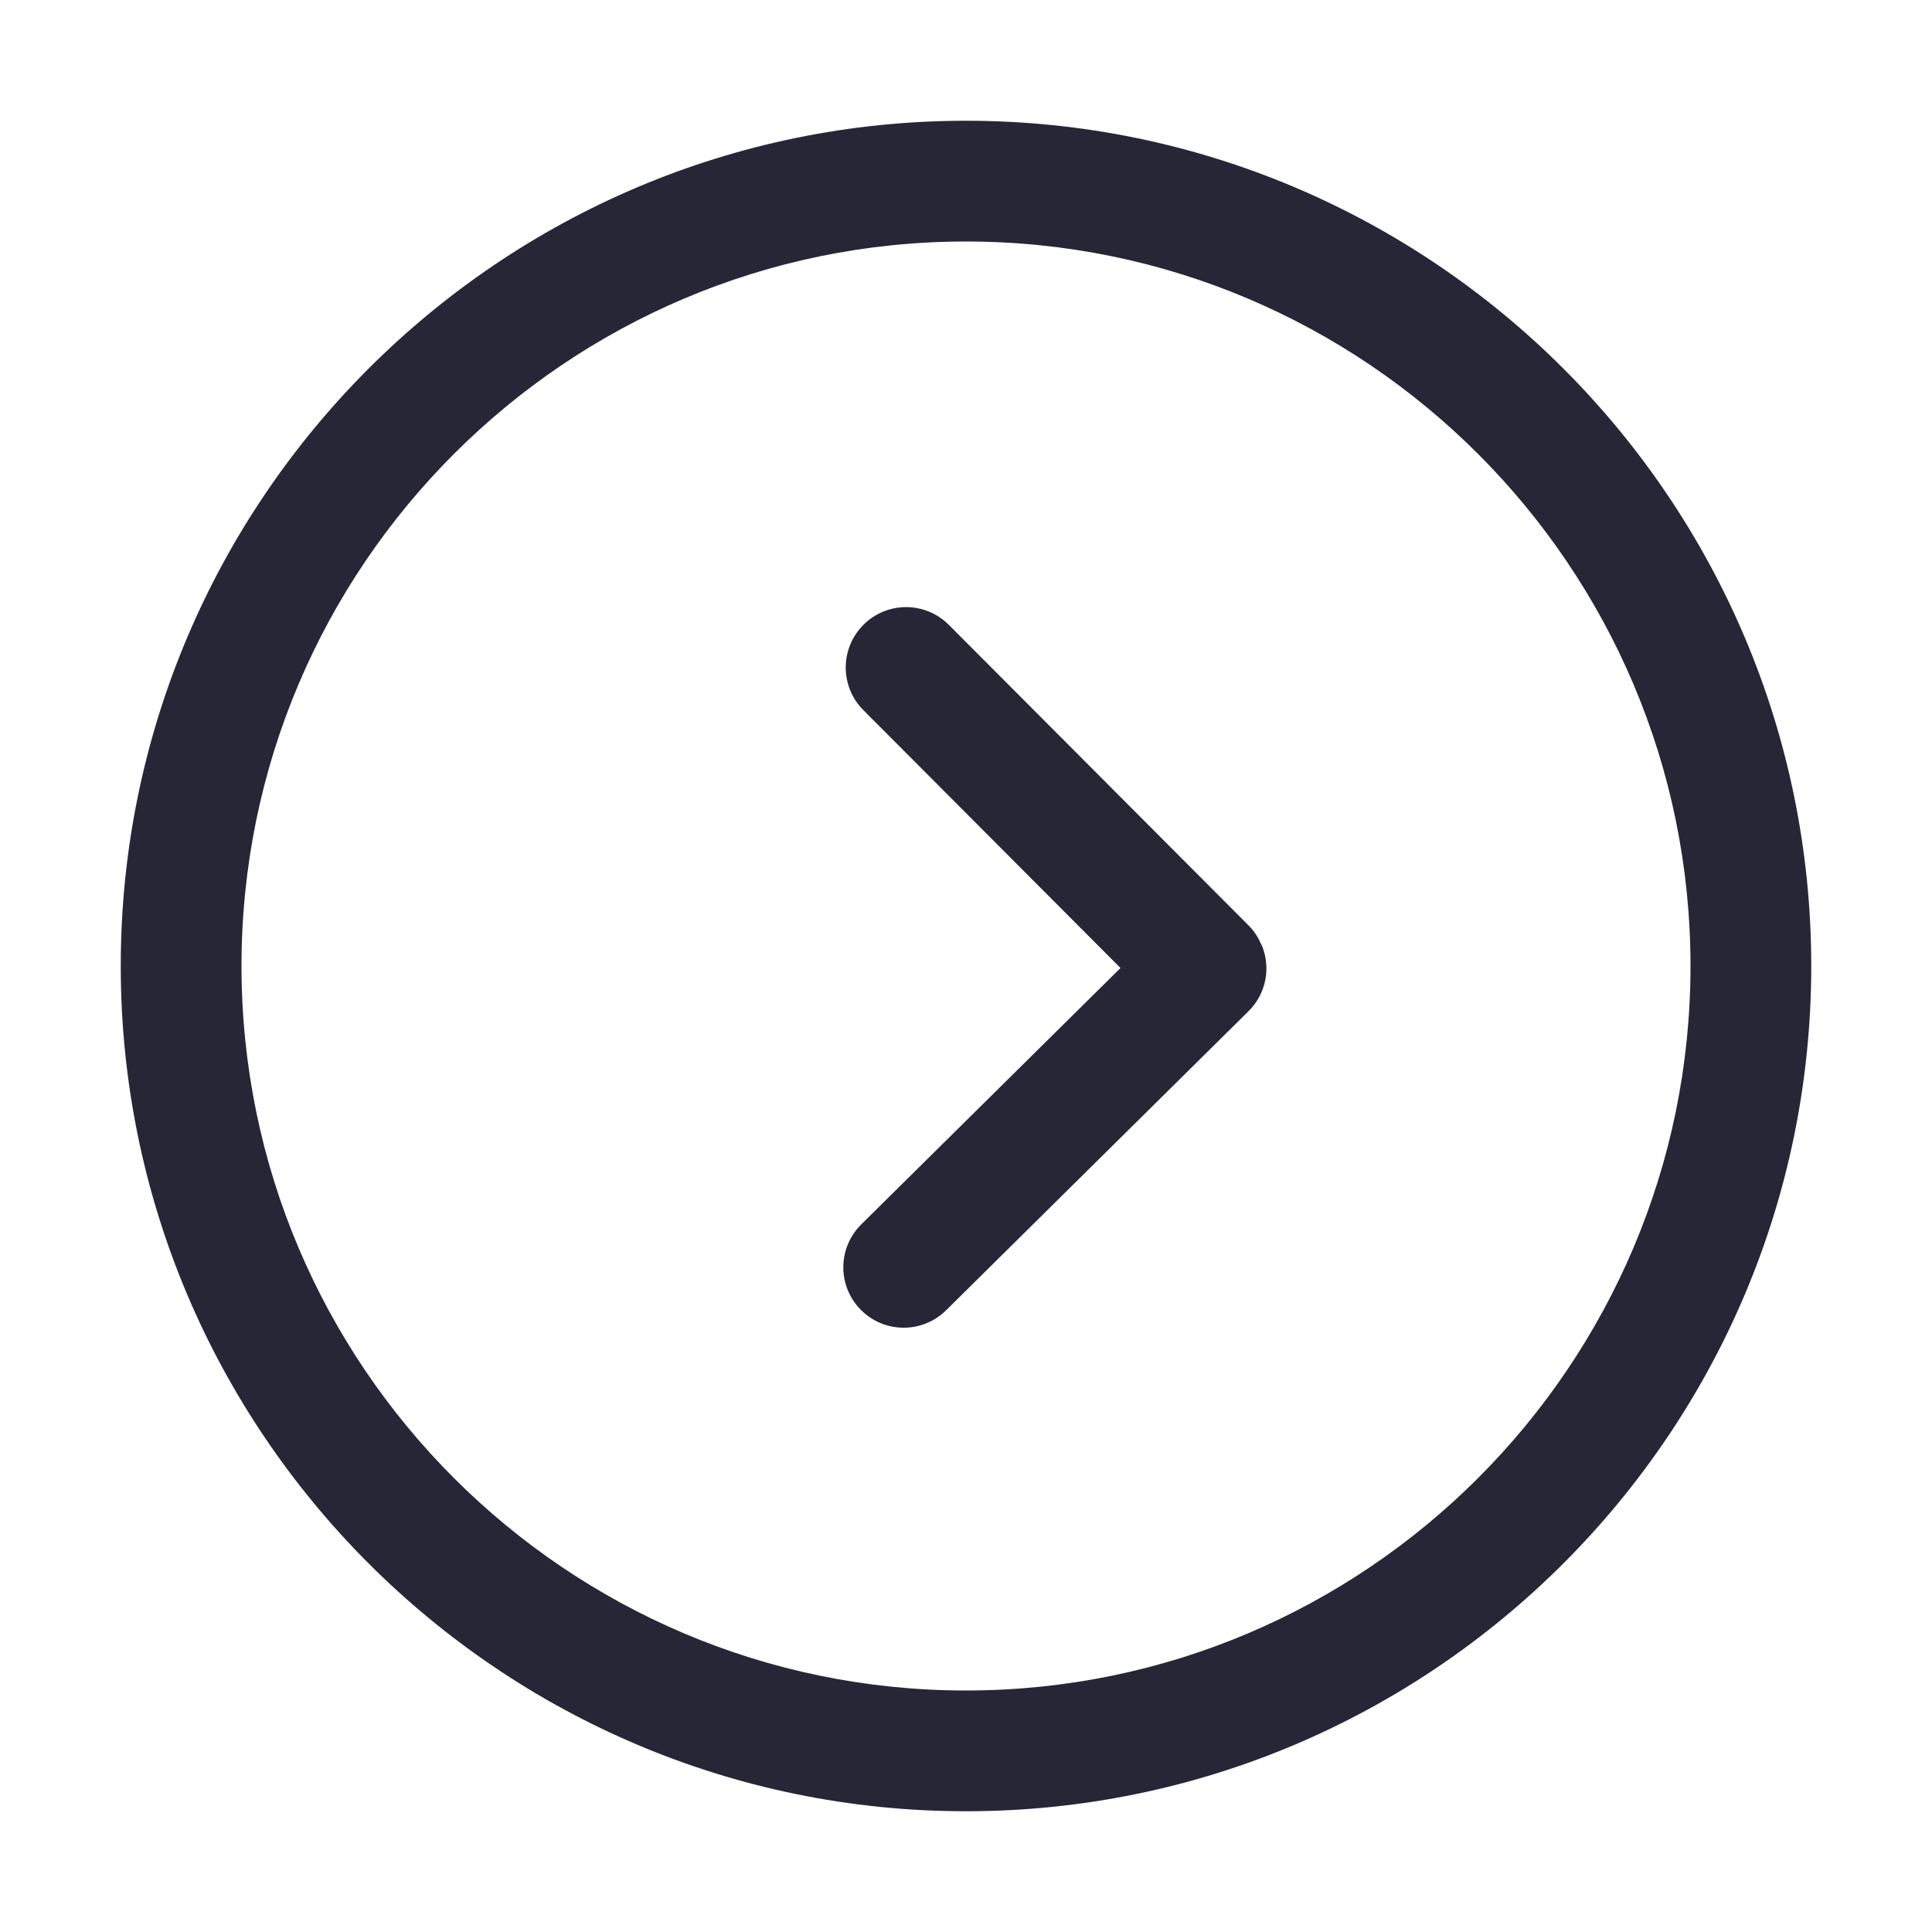
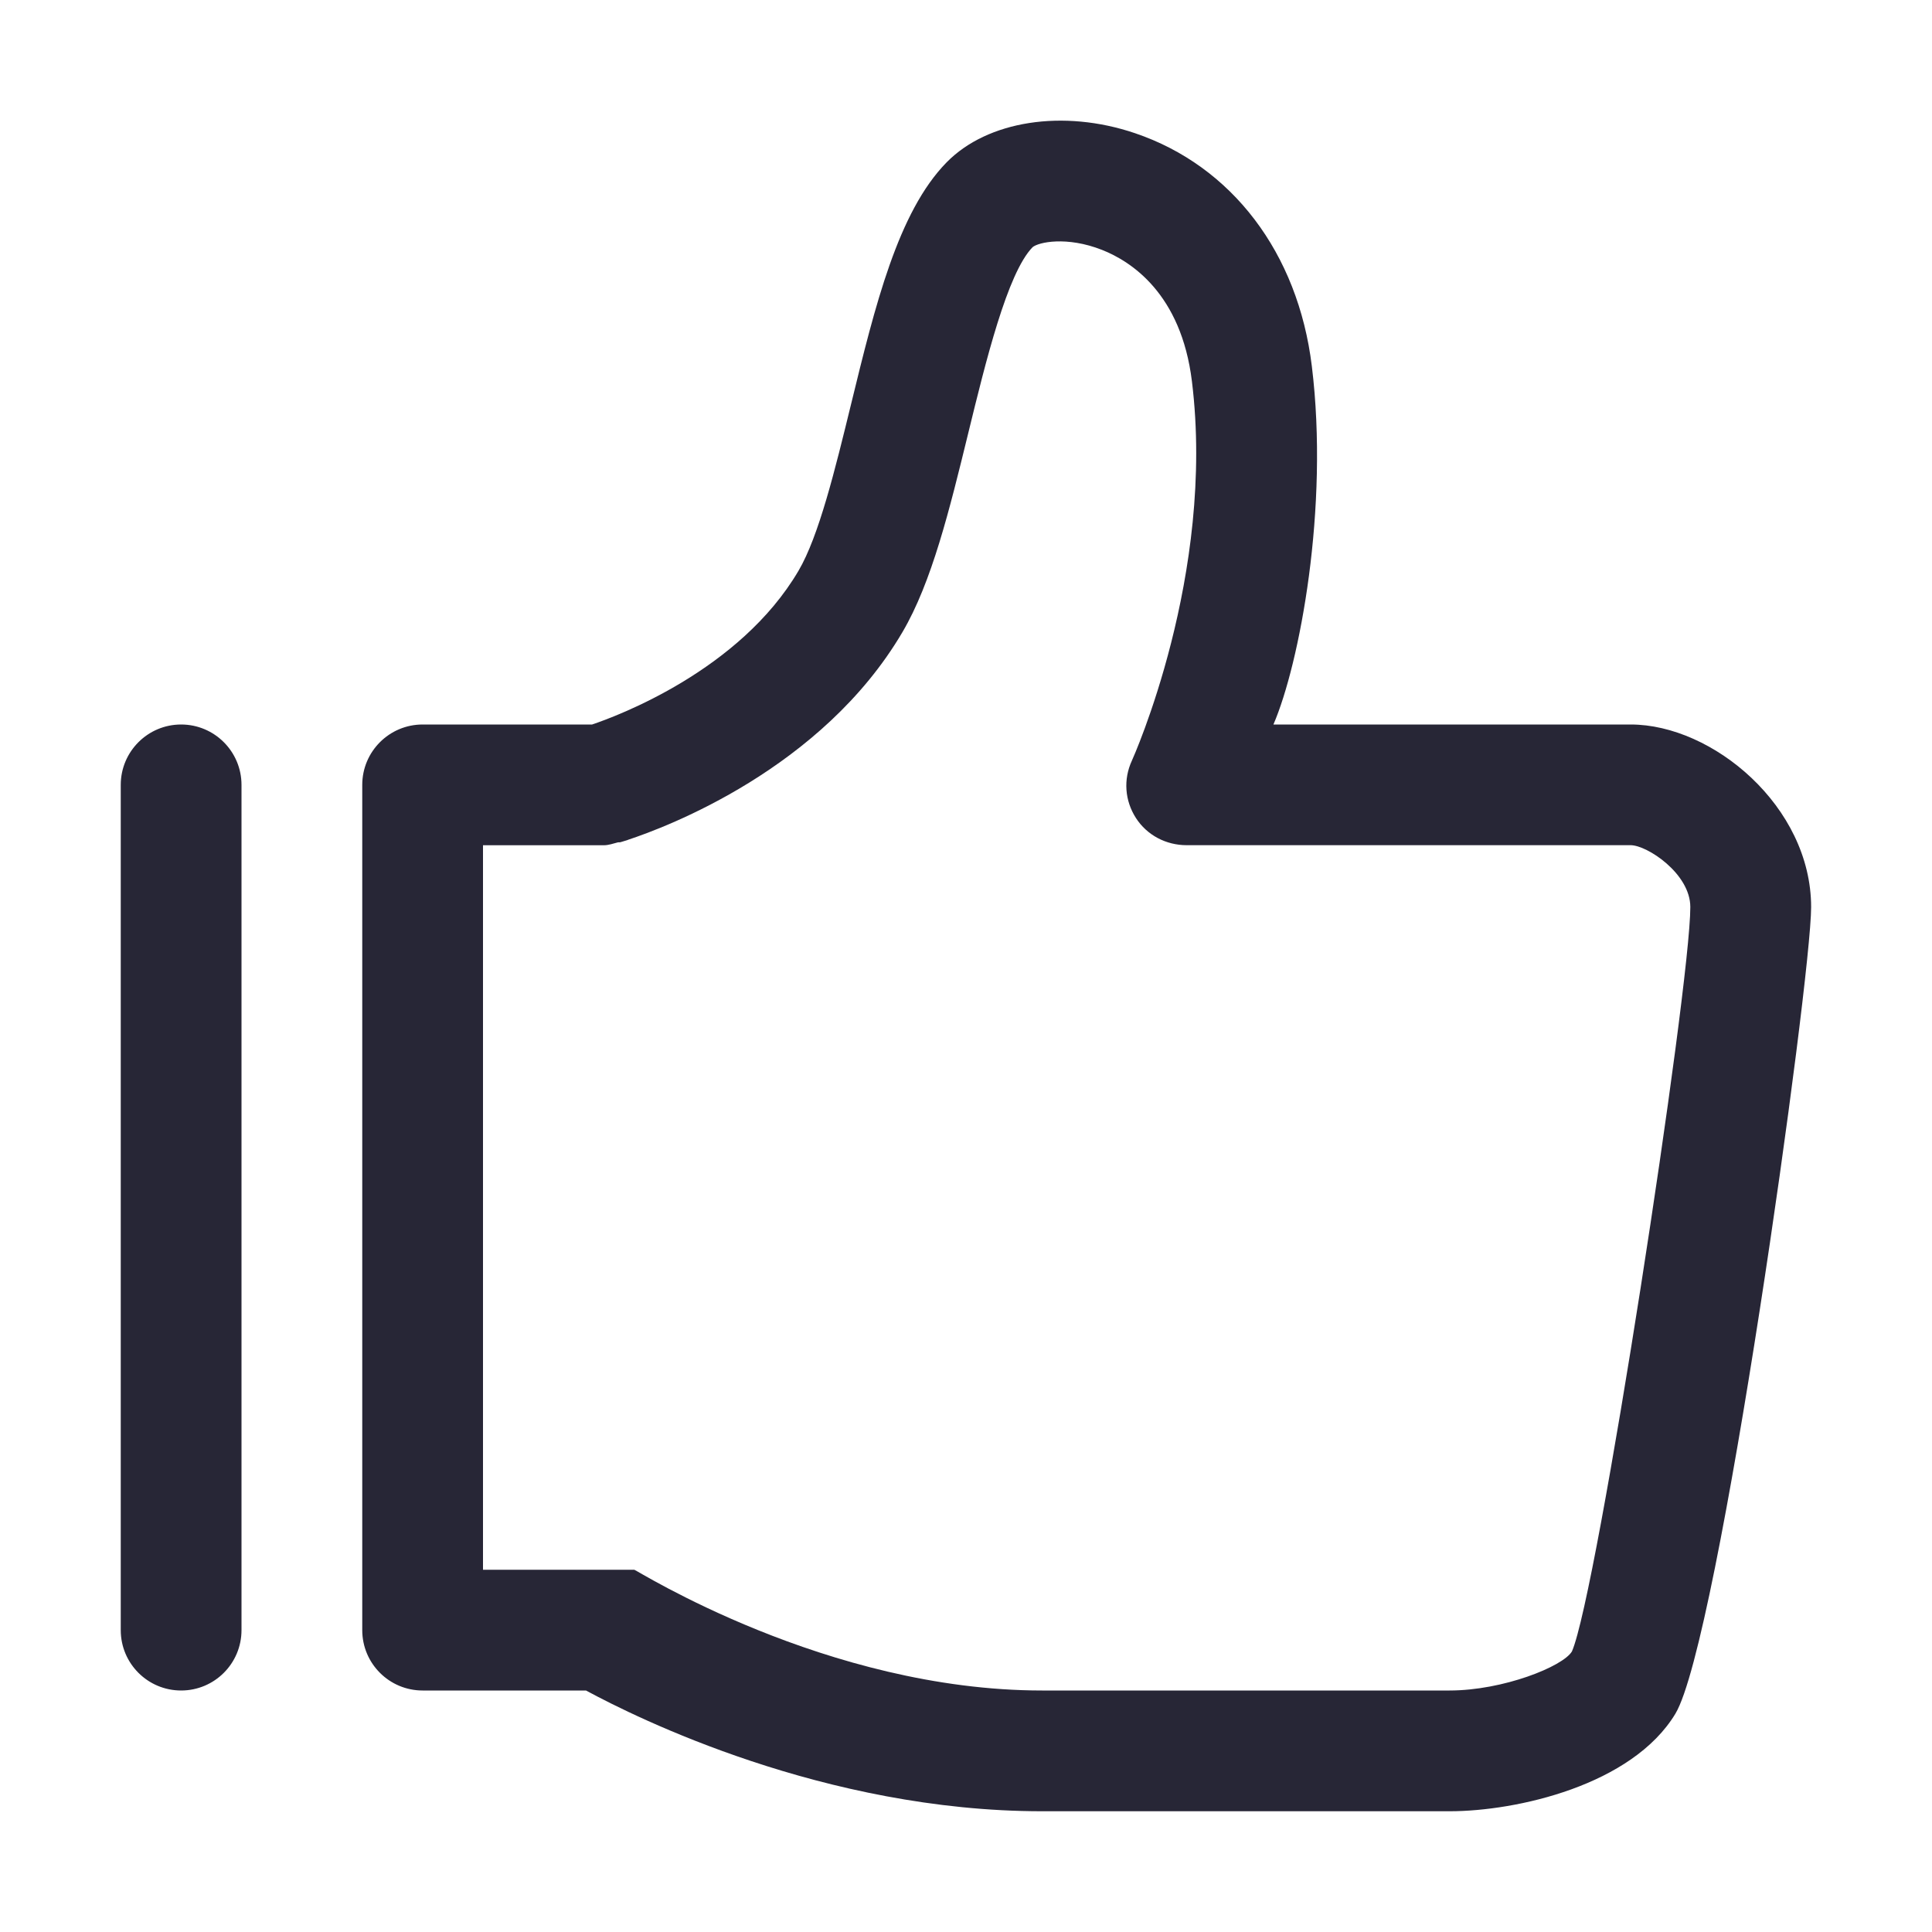
<svg xmlns="http://www.w3.org/2000/svg" version="1.1" width="200" height="200" viewBox="0 0 200 200">
  <defs>
    <style type="text/css">
@font-face {
  font-family: "ifont";
  src: url("//at.alicdn.com/t/font_1442373896_4754455.eot?#iefix") format("embedded-opentype"), url("//at.alicdn.com/t/font_1442373896_4754455.woff") format("woff"), url("//at.alicdn.com/t/font_1442373896_4754455.ttf") format("truetype"), url("//at.alicdn.com/t/font_1442373896_4754455.svg#ifont") format("svg");
}

</style>
  </defs>
  <g class="transform-group">
    <g transform="scale(0.1953125, 0.1953125)">
-       <path d="M512 960c-247.039 0-448-200.961-448-448S264.961 64 512 64 960 264.961 960 512 759.039 960 512 960zM512 128c-211.744 0-384 172.256-384 384s172.256 384 384 384 384-172.256 384-384S723.744 128 512 128zM668.832 501.152c-0.033-0.127-0.193-0.256-0.256-0.384-1.536-3.616-3.649-7.072-6.592-10.048-0.033-0.033-0.064-0.033-0.096-0.064-0.033-0.033-0.033-0.064-0.064-0.096l-158.912-159.359c-12.48-12.513-32.735-12.576-45.248-0.064-12.513 12.48-12.544 32.735-0.064 45.248l136.288 136.672-137.408 135.904c-12.576 12.447-12.673 32.672-0.256 45.248 6.239 6.335 14.496 9.504 22.751 9.504 8.128 0 16.256-3.103 22.497-9.248l160.255-158.496C671.232 526.592 673.601 512.767 668.832 501.152z" fill="#272636" />
+       <path d="M96 896c-17.664 0-32-14.304-32-32L64 416c0-17.664 14.336-32 32-32s32 14.336 32 32l0 448C128 881.696 113.664 896 96 896zM864.32 384l-189.376 0c13.792-32 29.6-114.72 20.352-189.952-7.328-60.032-42.368-106.08-93.728-123.456-38.08-12.896-78.208-6.624-99.84 15.456-25.792 26.304-37.888 75.904-50.688 128.352-8.384 34.336-17.056 69.888-27.84 88.16-31.104 52.896-96.256 77.024-109.376 81.44L224 384c-17.664 0-32 14.336-32 32l0 448c0 17.696 14.336 32 32 32l86.592 0c26.752 14.496 126.4 64 241.76 64l215.936 0c35.552 0 96.8-13.76 119.712-51.712 23.136-38.464 71.936-388.672 71.936-427.488C959.936 427.328 907.616 384 864.32 384zM833.152 875.296c-4.8 8-36.48 20.704-64.864 20.704l-215.936 0c-114.336 0-215.168-64-216.16-64 0 0-0.032 0-0.032 0-4.8 0-10.112 0-16.128 0L256 832 256 448l64 0c2.624 0 4.96-0.896 7.392-1.504 0.512-0.128 0.992 0.032 1.504-0.128 0.224-0.064 0.864-0.256 1.696-0.512 0.832-0.288 1.728-0.448 2.528-0.832 19.456-6.432 102.528-37.344 145.216-110.016 15.52-26.4 24.928-64.8 34.848-105.408 9.248-37.856 20.736-84.928 34.112-98.592 3.072-2.624 18.016-5.952 36.8 1.44 15.328 6.048 41.952 23.136 47.648 69.664 12.608 102.496-31.392 200.096-31.84 201.088-4.576 9.92-3.744 21.152 2.144 30.336 5.888 9.152 16 14.432 26.912 14.432l235.328 0c8.672 0 31.616 15.04 31.616 32.768C895.936 523.424 846.528 844.992 833.152 875.296z" fill="#272636" />
    </g>
  </g>
</svg>
